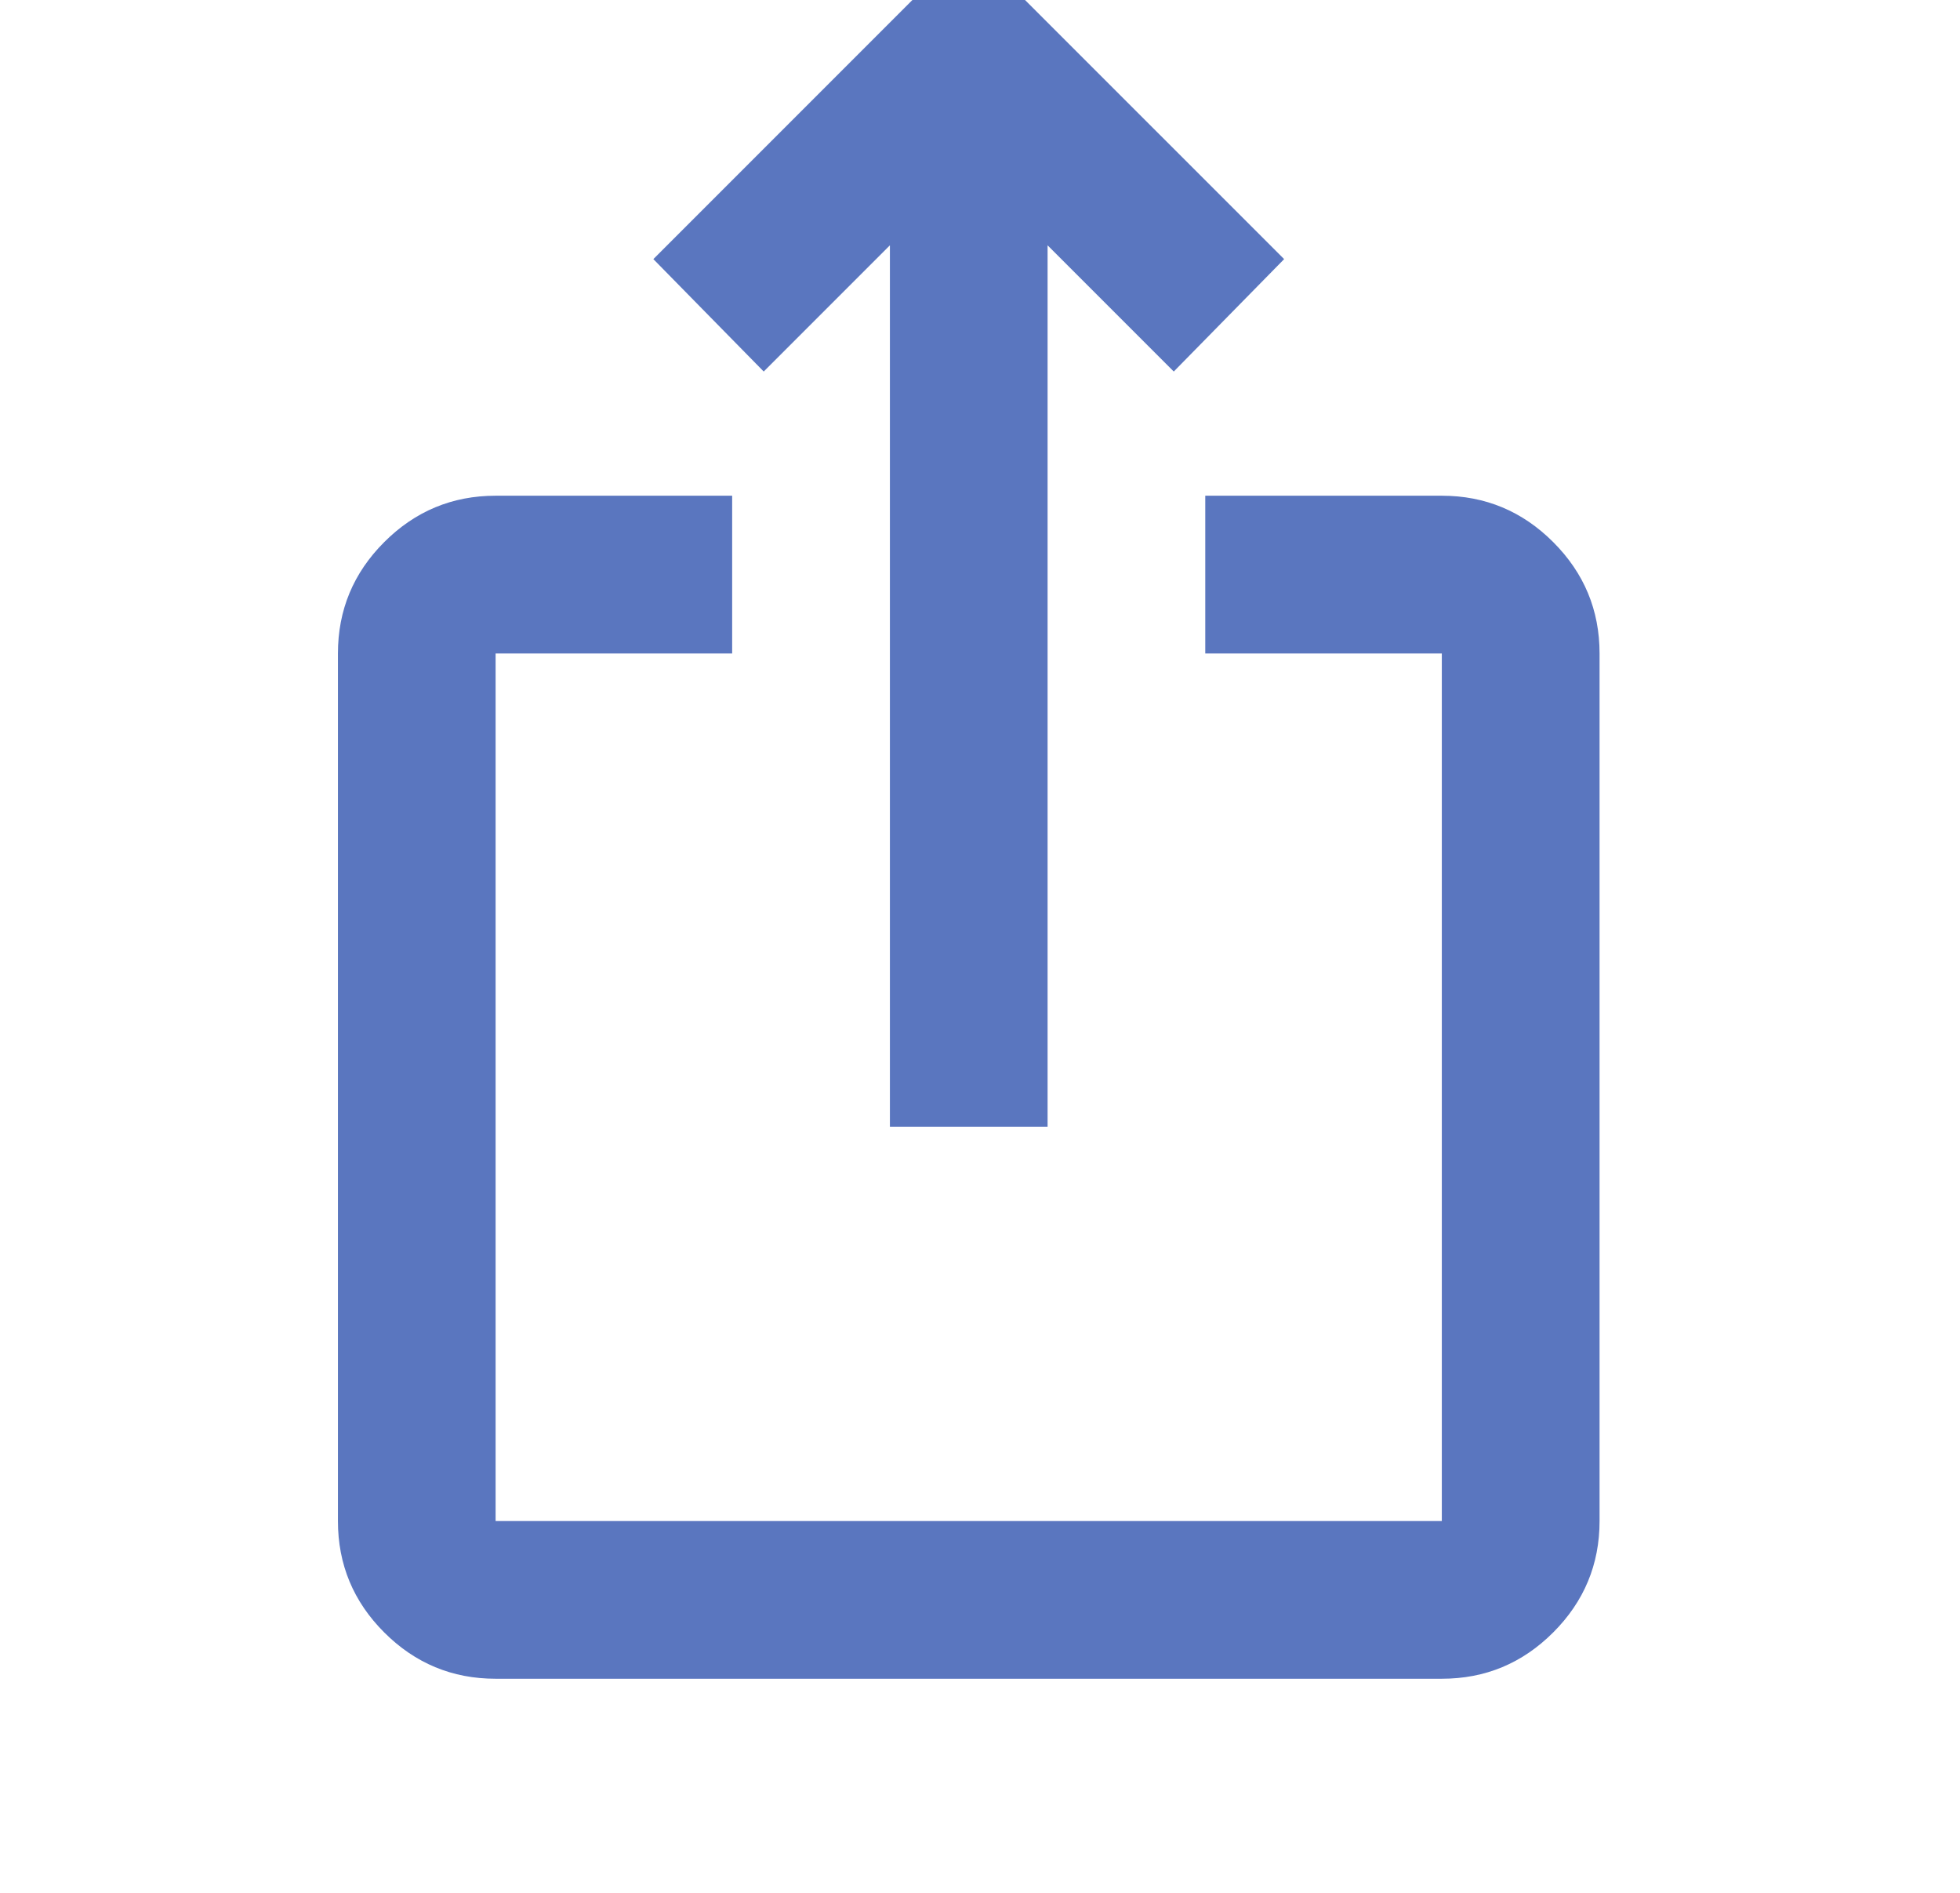
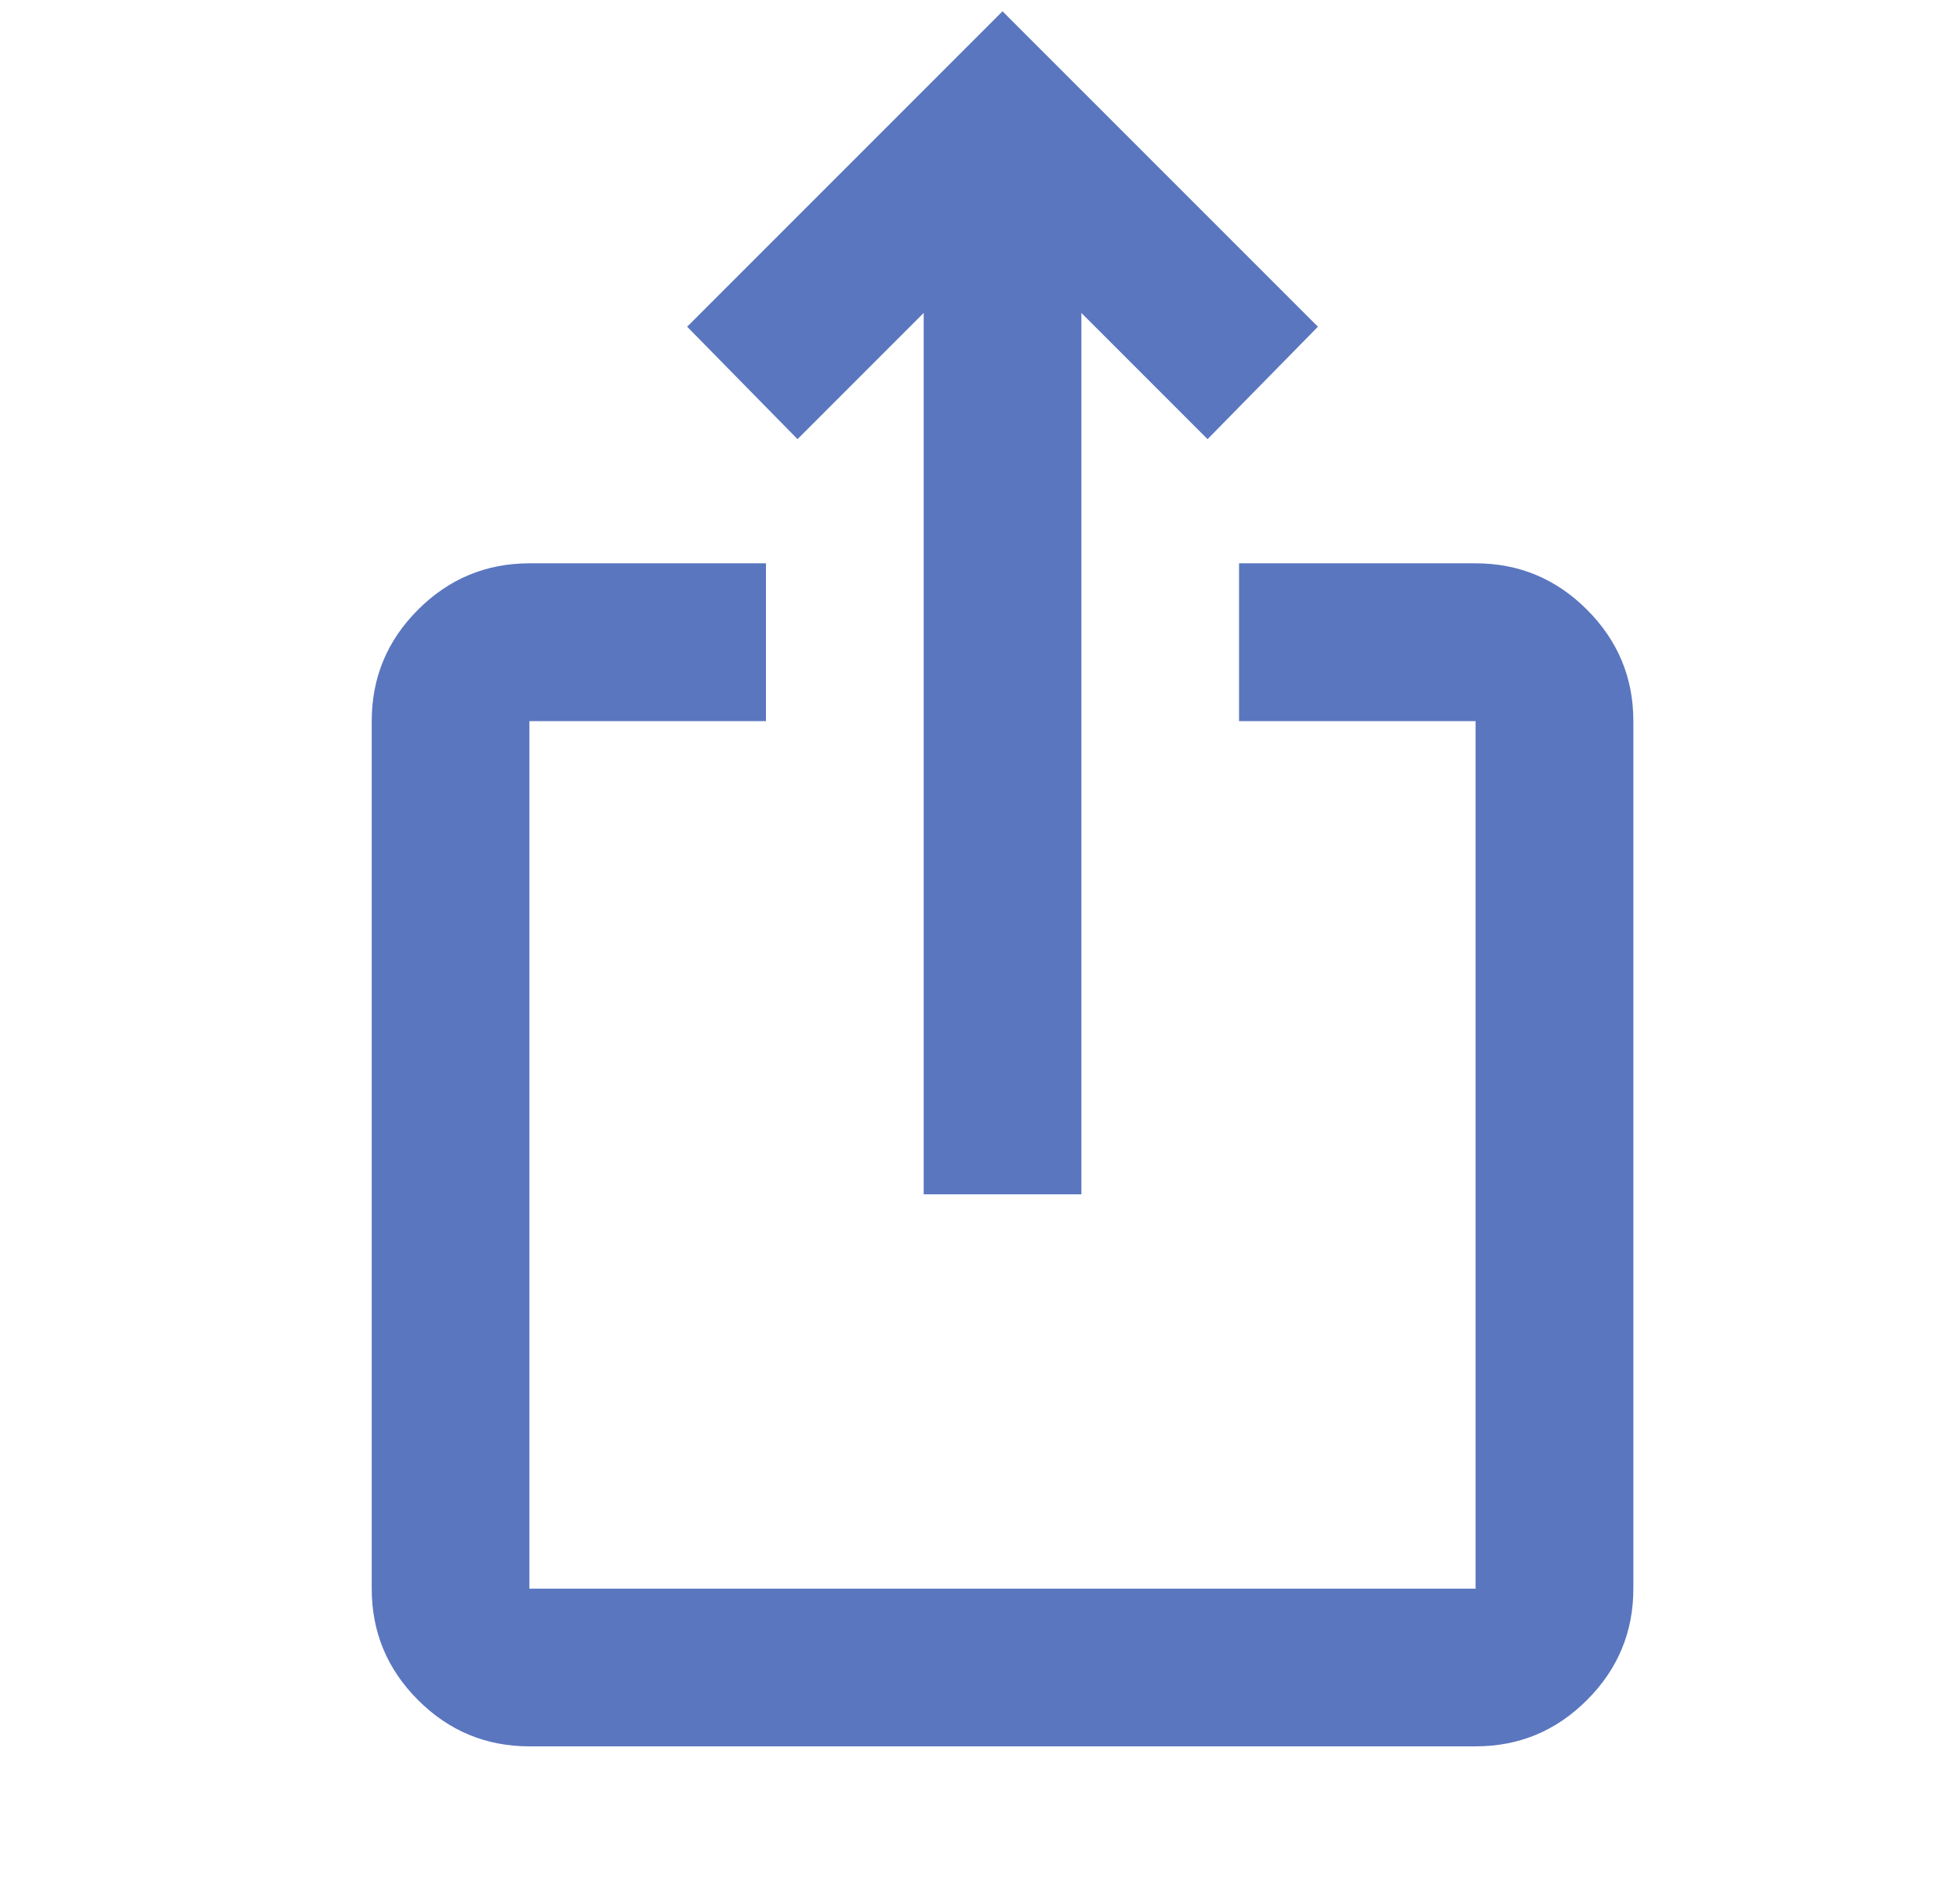
- <svg xmlns="http://www.w3.org/2000/svg" width="29" height="28" viewBox="0 2 29 28" fill="none">
+ <svg xmlns="http://www.w3.org/2000/svg" width="29" height="28" viewBox="0 1 28 28" fill="none">
  <path d="M7.333 26.833C6.692 26.833 6.142 26.605 5.685 26.148C5.228 25.691 5 25.142 5 24.5V11.667C5 11.025 5.228 10.476 5.685 10.019C6.142 9.562 6.692 9.333 7.333 9.333H10.833V11.667H7.333V24.5H21.333V11.667H17.833V9.333H21.333C21.975 9.333 22.524 9.562 22.981 10.019C23.438 10.476 23.667 11.025 23.667 11.667V24.5C23.667 25.142 23.438 25.691 22.981 26.148C22.524 26.605 21.975 26.833 21.333 26.833H7.333ZM13.167 18.667V5.629L11.3 7.496L9.667 5.833L14.333 1.167L19 5.833L17.367 7.496L15.5 5.629V18.667H13.167Z" fill="#5A76BF" />
</svg>
